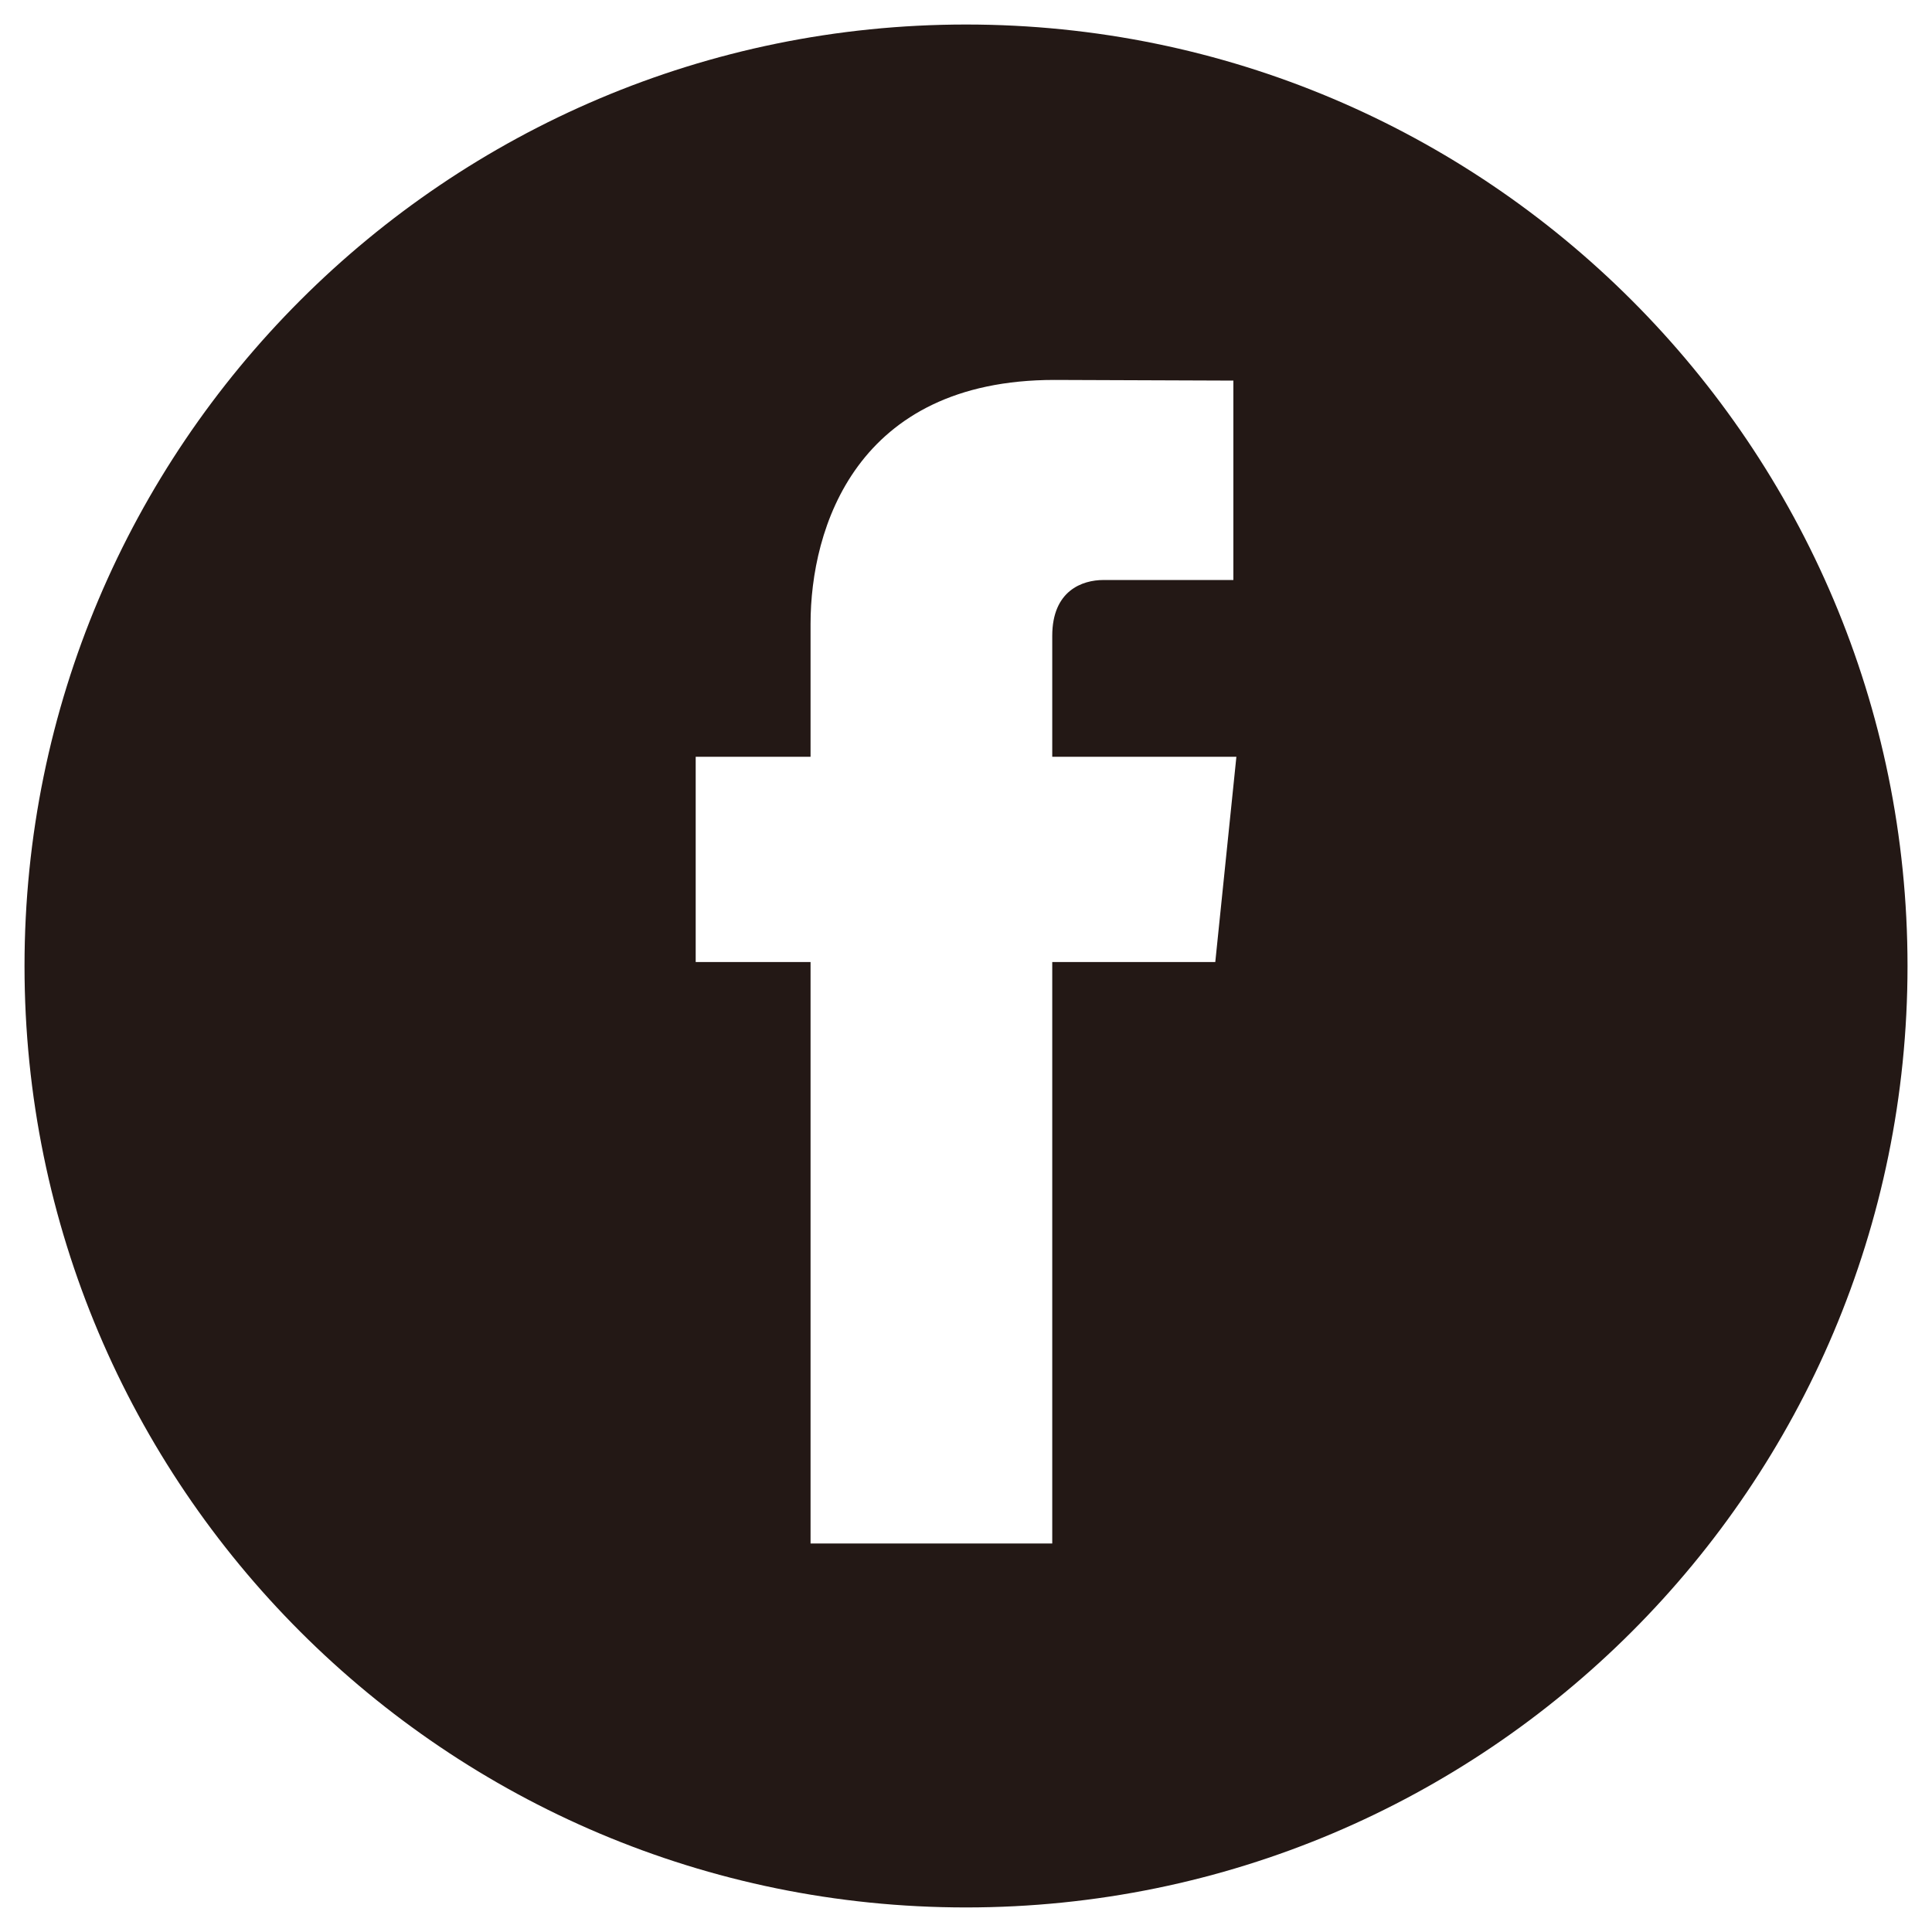
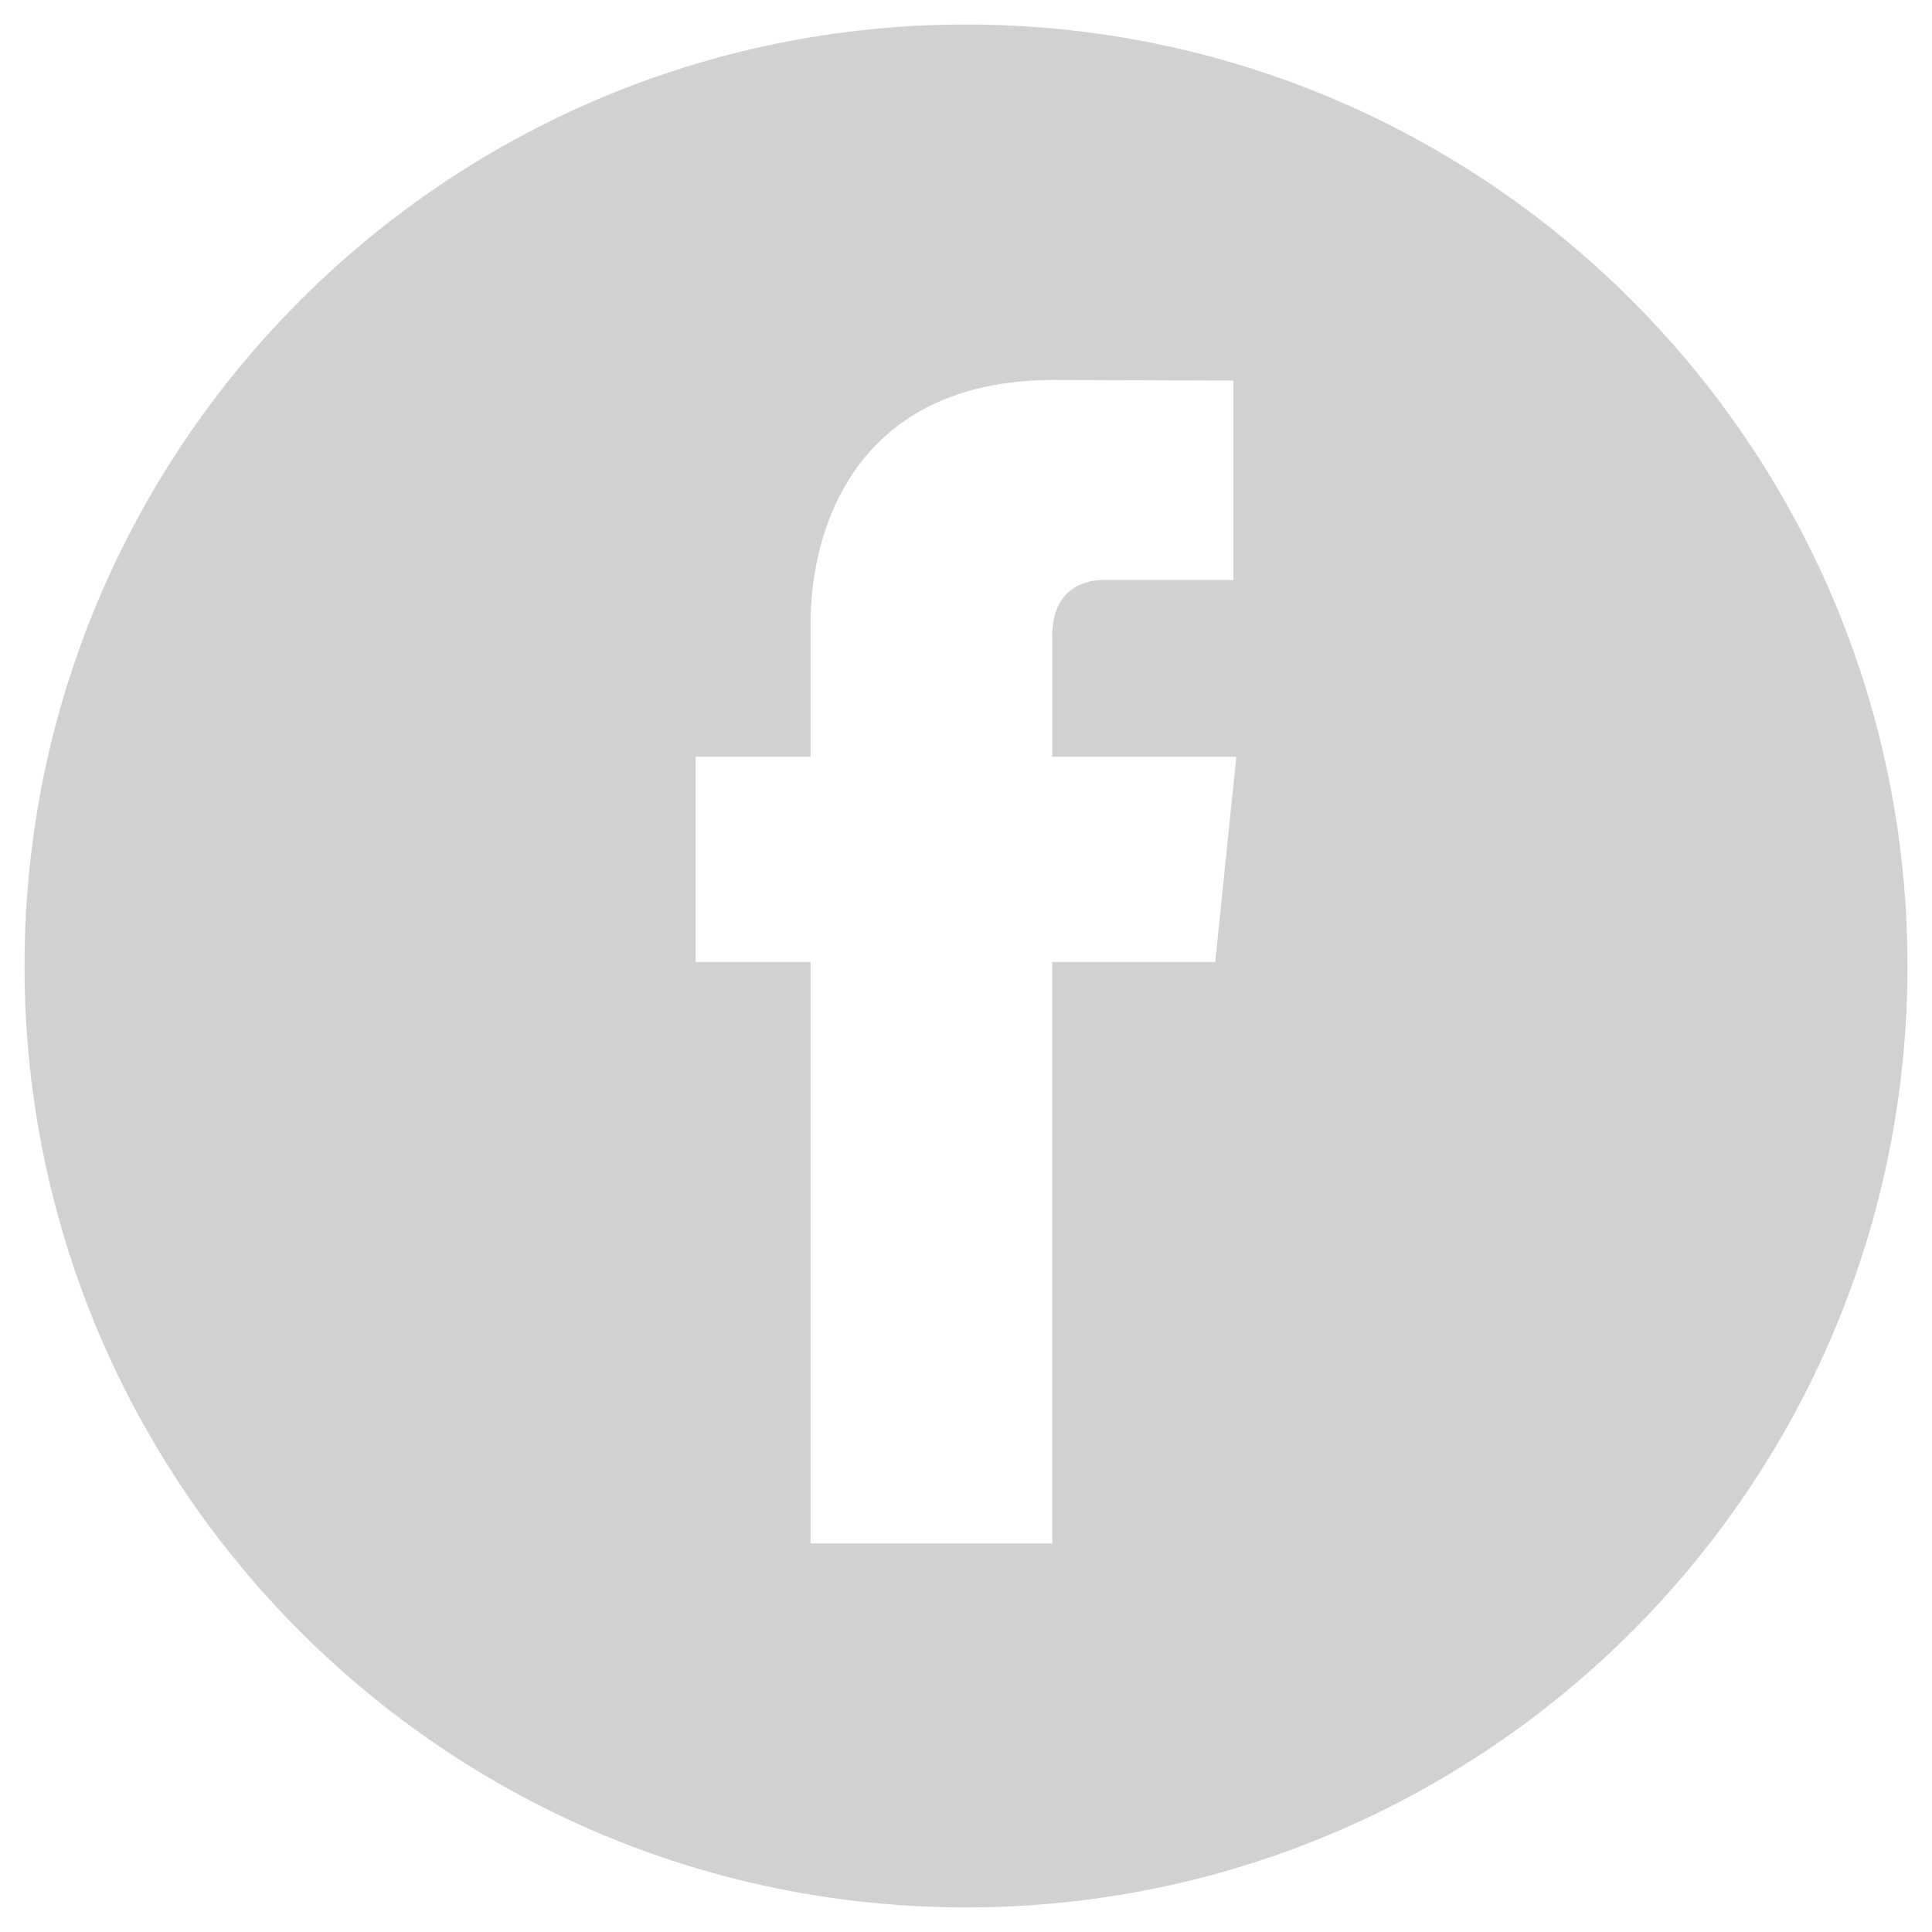
- <svg xmlns="http://www.w3.org/2000/svg" version="1.1" id="レイヤー_1" x="0px" y="0px" width="49.249px" height="49.248px" viewBox="0 0 49.249 49.248" enable-background="new 0 0 49.249 49.248" xml:space="preserve">
-   <path fill="#231815" d="M24.625,0.625c-13.254,0-24,10.748-24,24c0,13.254,10.746,23.998,24,23.998c13.256,0,24-10.744,24-23.998  C48.625,11.372,37.881,0.625,24.625,0.625z M30.979,24.524h-4.156c0,6.642,0,14.821,0,14.821h-6.161c0,0,0-8.096,0-14.821h-2.928  v-5.233h2.928V15.9c0-2.427,1.153-6.215,6.217-6.215l4.561,0.017v5.083c0,0-2.773,0-3.312,0c-0.539,0-1.305,0.27-1.305,1.424v3.082  h4.694L30.979,24.524z" />
+ <svg xmlns="http://www.w3.org/2000/svg" version="1.1" id="レイヤー_1" x="0px" y="0px" width="49.25px" height="49.248px" viewBox="0 0 49.25 49.248" enable-background="new 0 0 49.25 49.248" xml:space="preserve">
+   <path fill="#D1D1D1" d="M24.625,0.625c-13.254,0-24,10.748-24,24c0,13.254,10.746,23.998,24,23.998c13.255,0,24-10.744,24-23.998  C48.625,11.372,37.88,0.625,24.625,0.625z M30.979,24.524h-4.155c0,6.642,0,14.821,0,14.821h-6.162c0,0,0-8.096,0-14.821h-2.928  v-5.233h2.928V15.9c0-2.427,1.153-6.215,6.216-6.215l4.562,0.017v5.083c0,0-2.772,0-3.312,0s-1.305,0.27-1.305,1.424v3.082h4.693  L30.979,24.524z" />
</svg>
